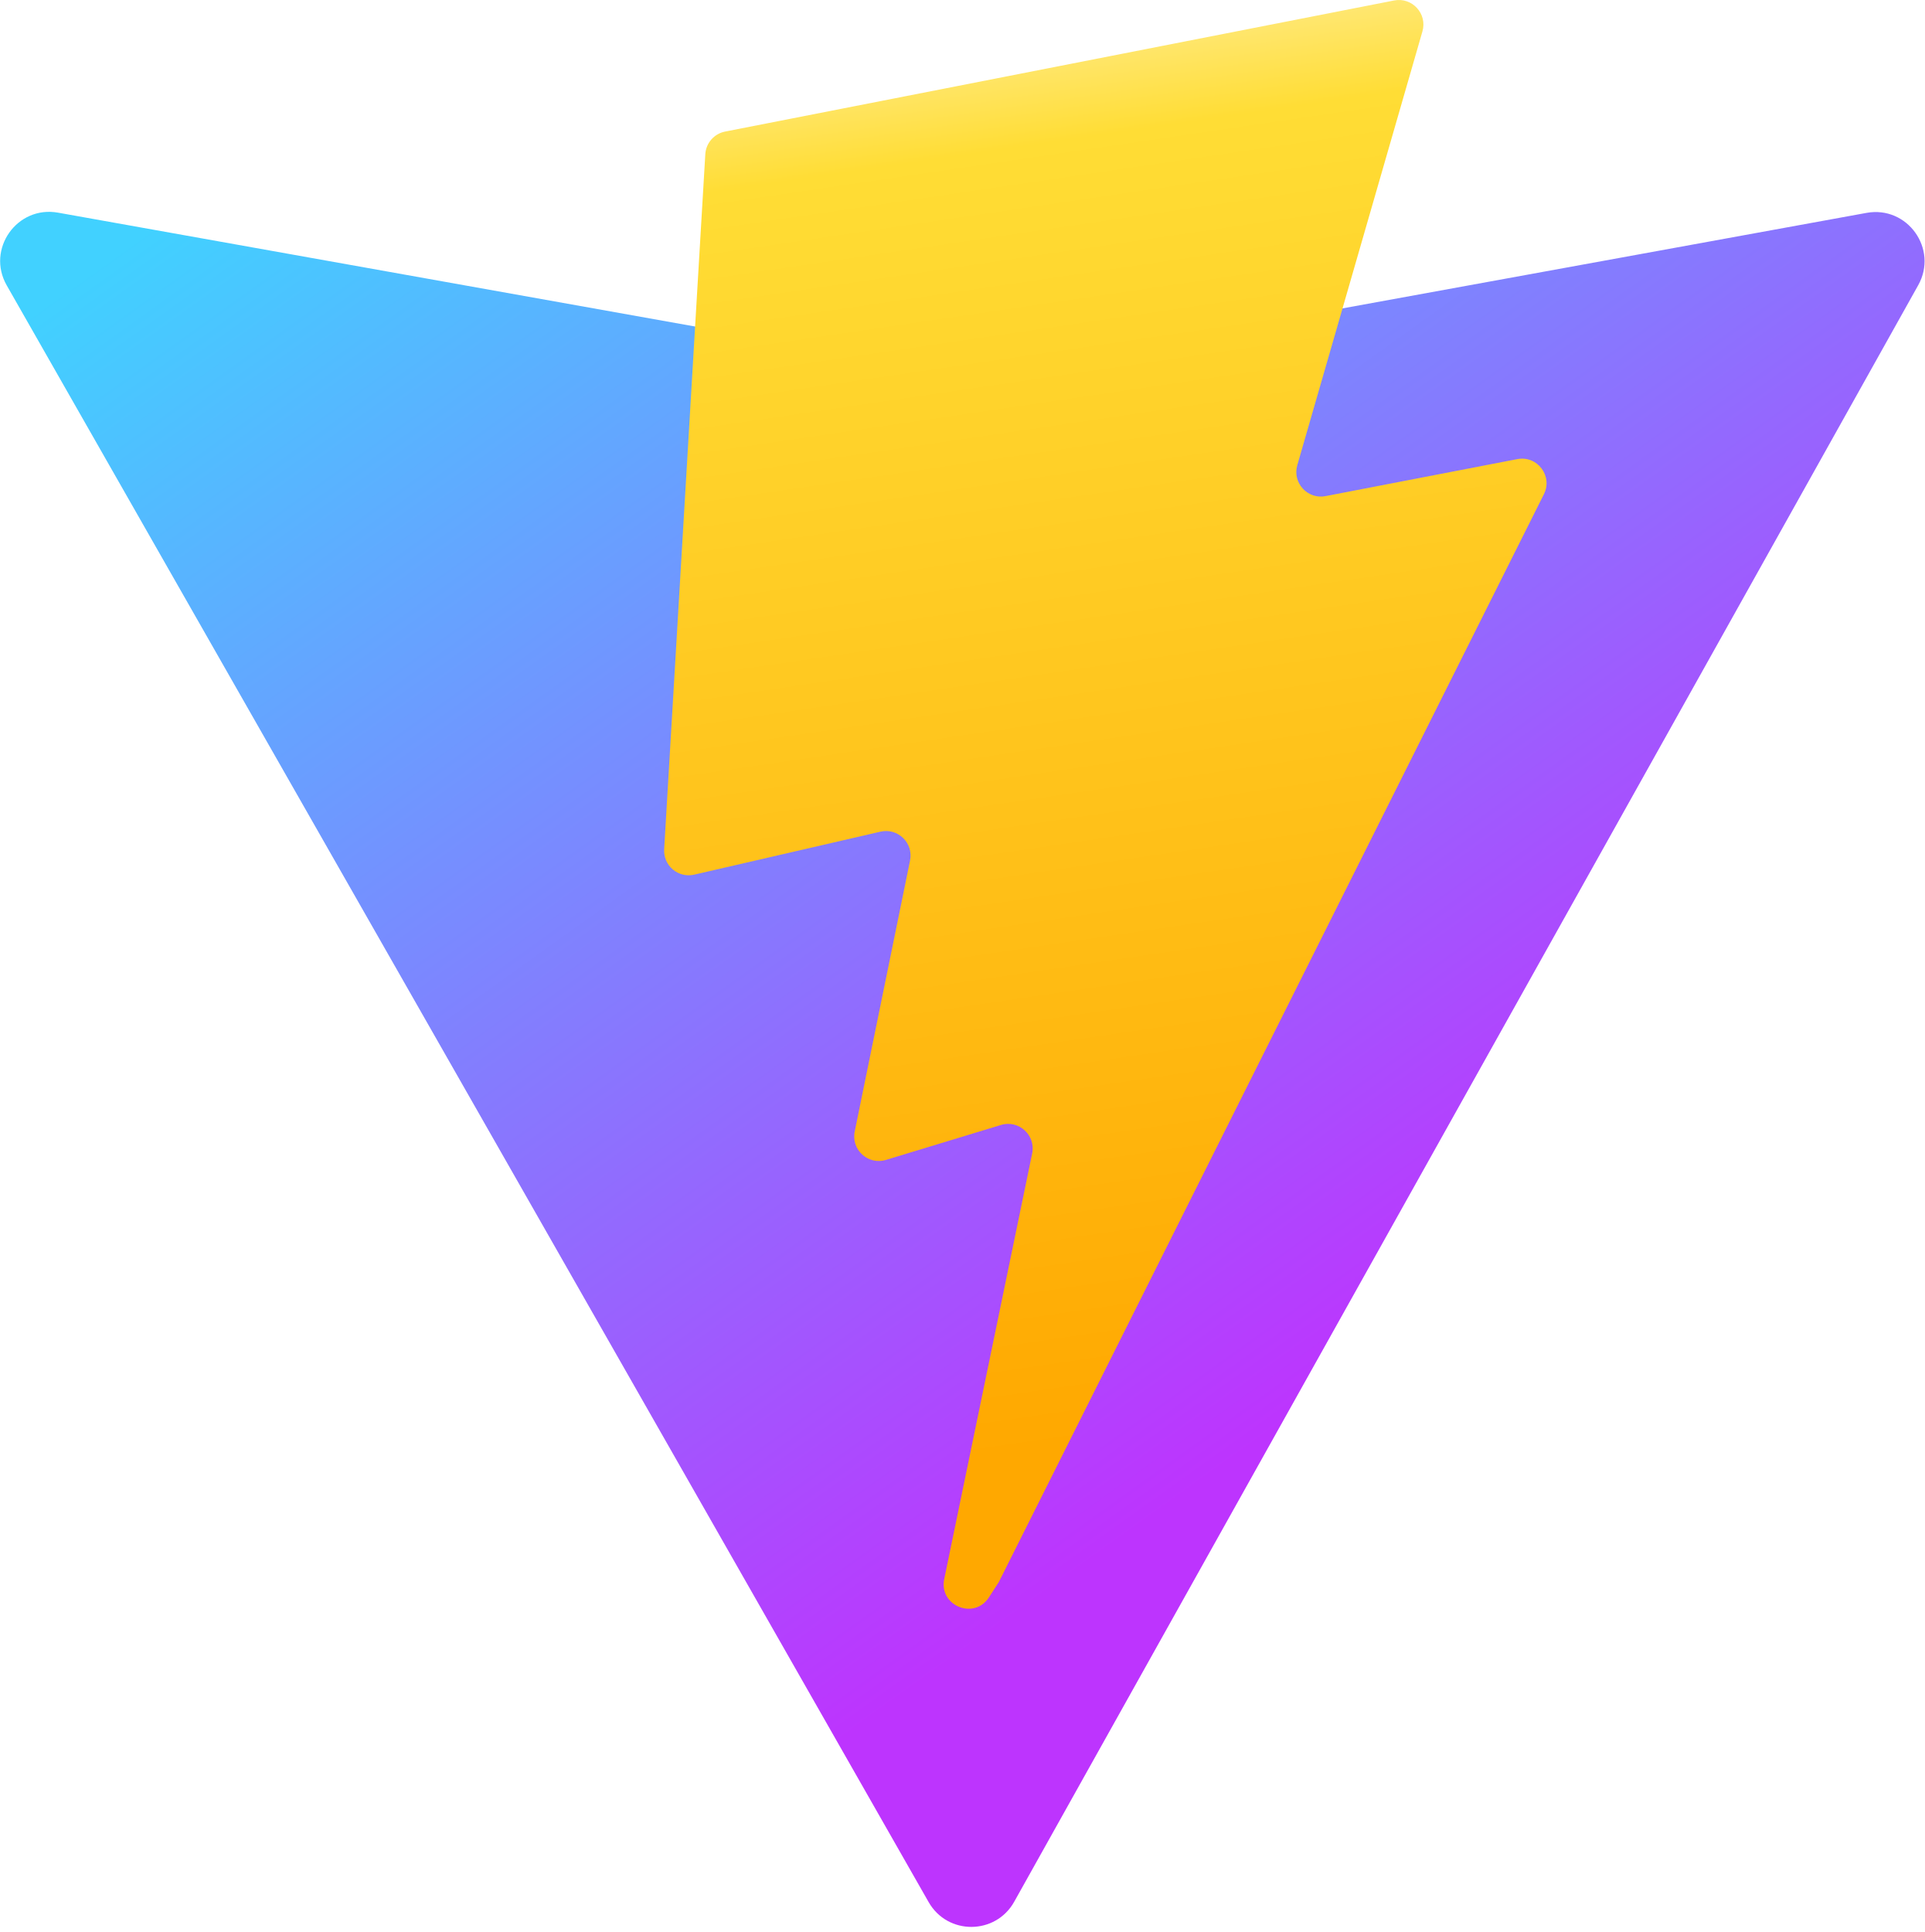
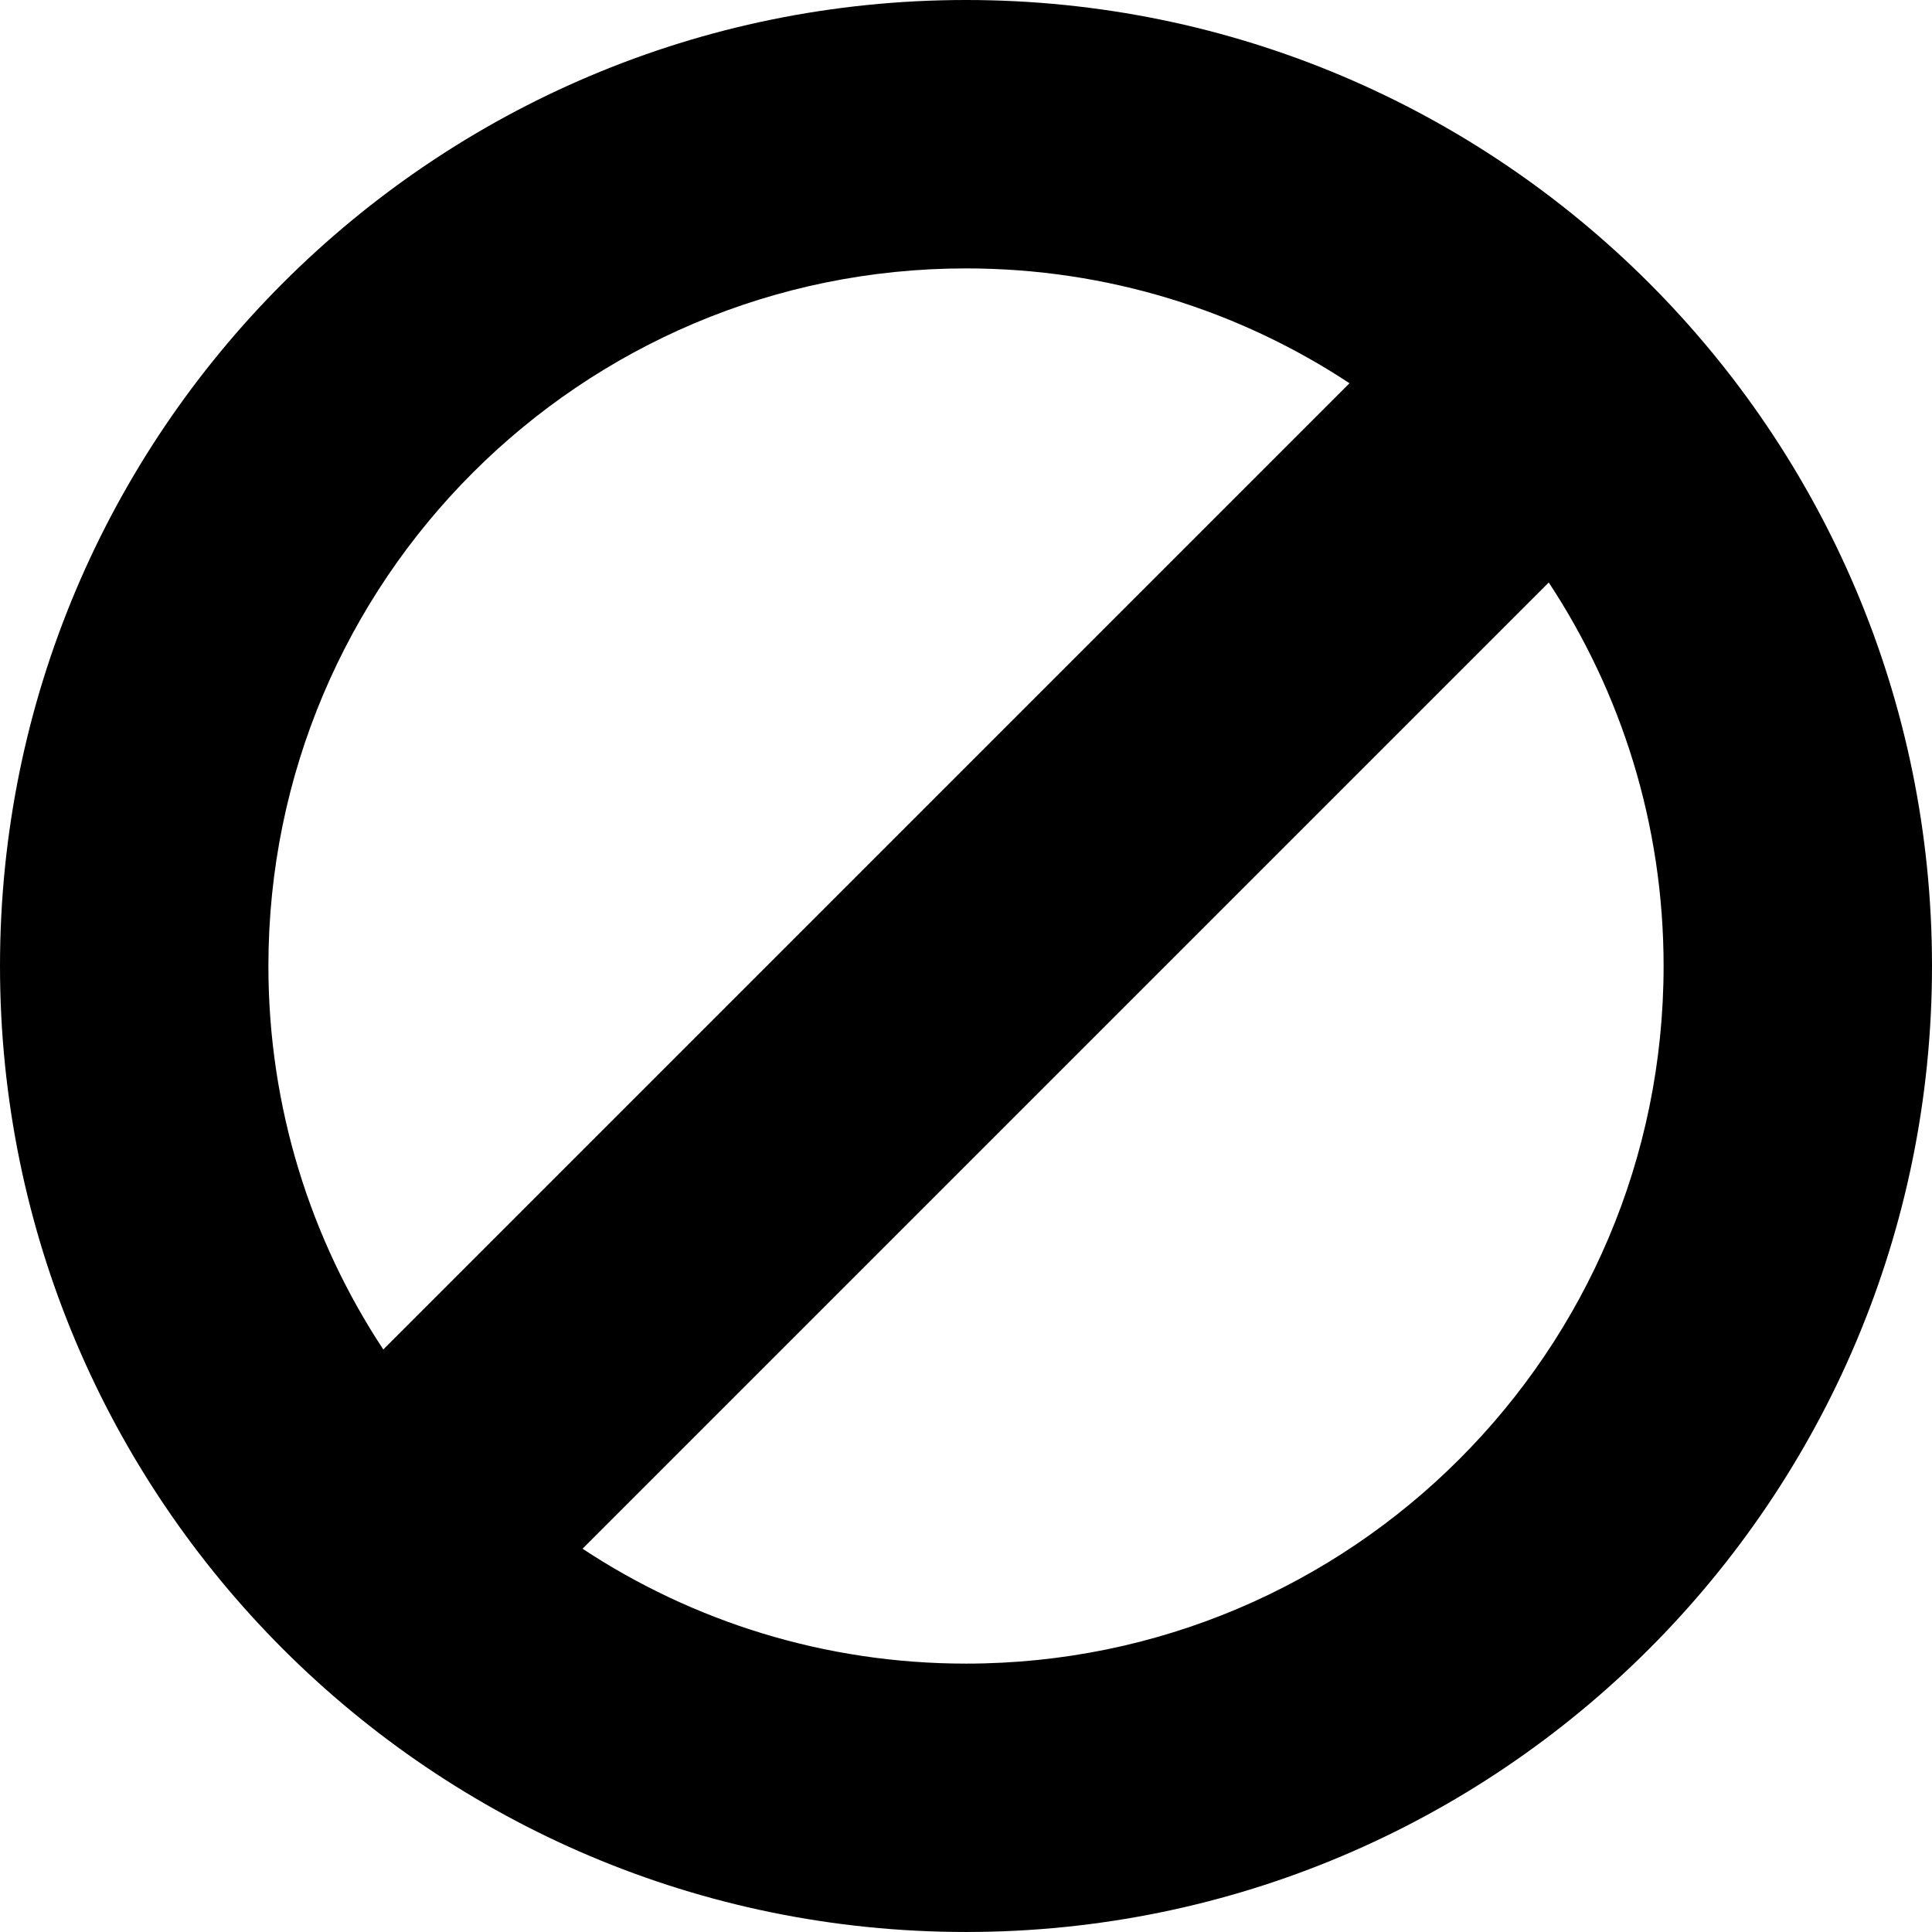
- <svg xmlns="http://www.w3.org/2000/svg" aria-hidden="true" role="img" class="iconify iconify--logos" width="31.88" height="32" preserveAspectRatio="xMidYMid meet" viewBox="0 0 256 257">
-   <defs>
-     <linearGradient id="IconifyId1813088fe1fbc01fb466" x1="-.828%" x2="57.636%" y1="7.652%" y2="78.411%">
-       <stop offset="0%" stop-color="#41D1FF" />
-       <stop offset="100%" stop-color="#BD34FE" />
-     </linearGradient>
-     <linearGradient id="IconifyId1813088fe1fbc01fb467" x1="43.376%" x2="50.316%" y1="2.242%" y2="89.03%">
-       <stop offset="0%" stop-color="#FFEA83" />
-       <stop offset="8.333%" stop-color="#FFDD35" />
-       <stop offset="100%" stop-color="#FFA800" />
-     </linearGradient>
-   </defs>
-   <path fill="url(#IconifyId1813088fe1fbc01fb466)" d="M255.153 37.938L134.897 252.976c-2.483 4.44-8.862 4.466-11.382.048L.875 37.958c-2.746-4.814 1.371-10.646 6.827-9.67l120.385 21.517a6.537 6.537 0 0 0 2.322-.004l117.867-21.483c5.438-.991 9.574 4.796 6.877 9.62Z" />
-   <path fill="url(#IconifyId1813088fe1fbc01fb467)" d="M185.432.063L96.44 17.501a3.268 3.268 0 0 0-2.634 3.014l-5.474 92.456a3.268 3.268 0 0 0 3.997 3.378l24.777-5.718c2.318-.535 4.413 1.507 3.936 3.838l-7.361 36.047c-.495 2.426 1.782 4.5 4.151 3.78l15.304-4.649c2.372-.72 4.652 1.36 4.15 3.788l-11.698 56.621c-.732 3.542 3.979 5.473 5.943 2.437l1.313-2.028l72.516-144.72c1.215-2.423-.88-5.186-3.54-4.672l-25.505 4.922c-2.396.462-4.435-1.77-3.759-4.114l16.646-57.705c.677-2.35-1.37-4.583-3.769-4.113Z" />
+ <svg xmlns="http://www.w3.org/2000/svg" version="1.1" id="Layer_1" x="0px" y="0px" width="122.88px" height="122.88px" viewBox="0 0 122.88 122.88" enable-background="new 0 0 122.88 122.88" xml:space="preserve">
+   <g>
+     <path fill-rule="evenodd" clip-rule="evenodd" d="M61.44,0c33.926,0,61.44,27.514,61.44,61.44c0,33.926-27.514,61.439-61.44,61.439 C27.513,122.88,0,95.366,0,61.44C0,27.514,27.513,0,61.44,0L61.44,0z M98.505,37.049L37.051,98.503 c6.999,4.617,15.379,7.307,24.389,7.307c24.5,0,44.369-19.869,44.369-44.369C105.809,52.431,103.119,44.05,98.505,37.049 L98.505,37.049L98.505,37.049z M24.378,85.829l61.453-61.454c-6.997-4.615-15.381-7.304-24.391-7.304 c-24.5,0-44.369,19.87-44.369,44.369C17.072,70.449,19.761,78.83,24.378,85.829L24.378,85.829L24.378,85.829z" />
+   </g>
</svg>
